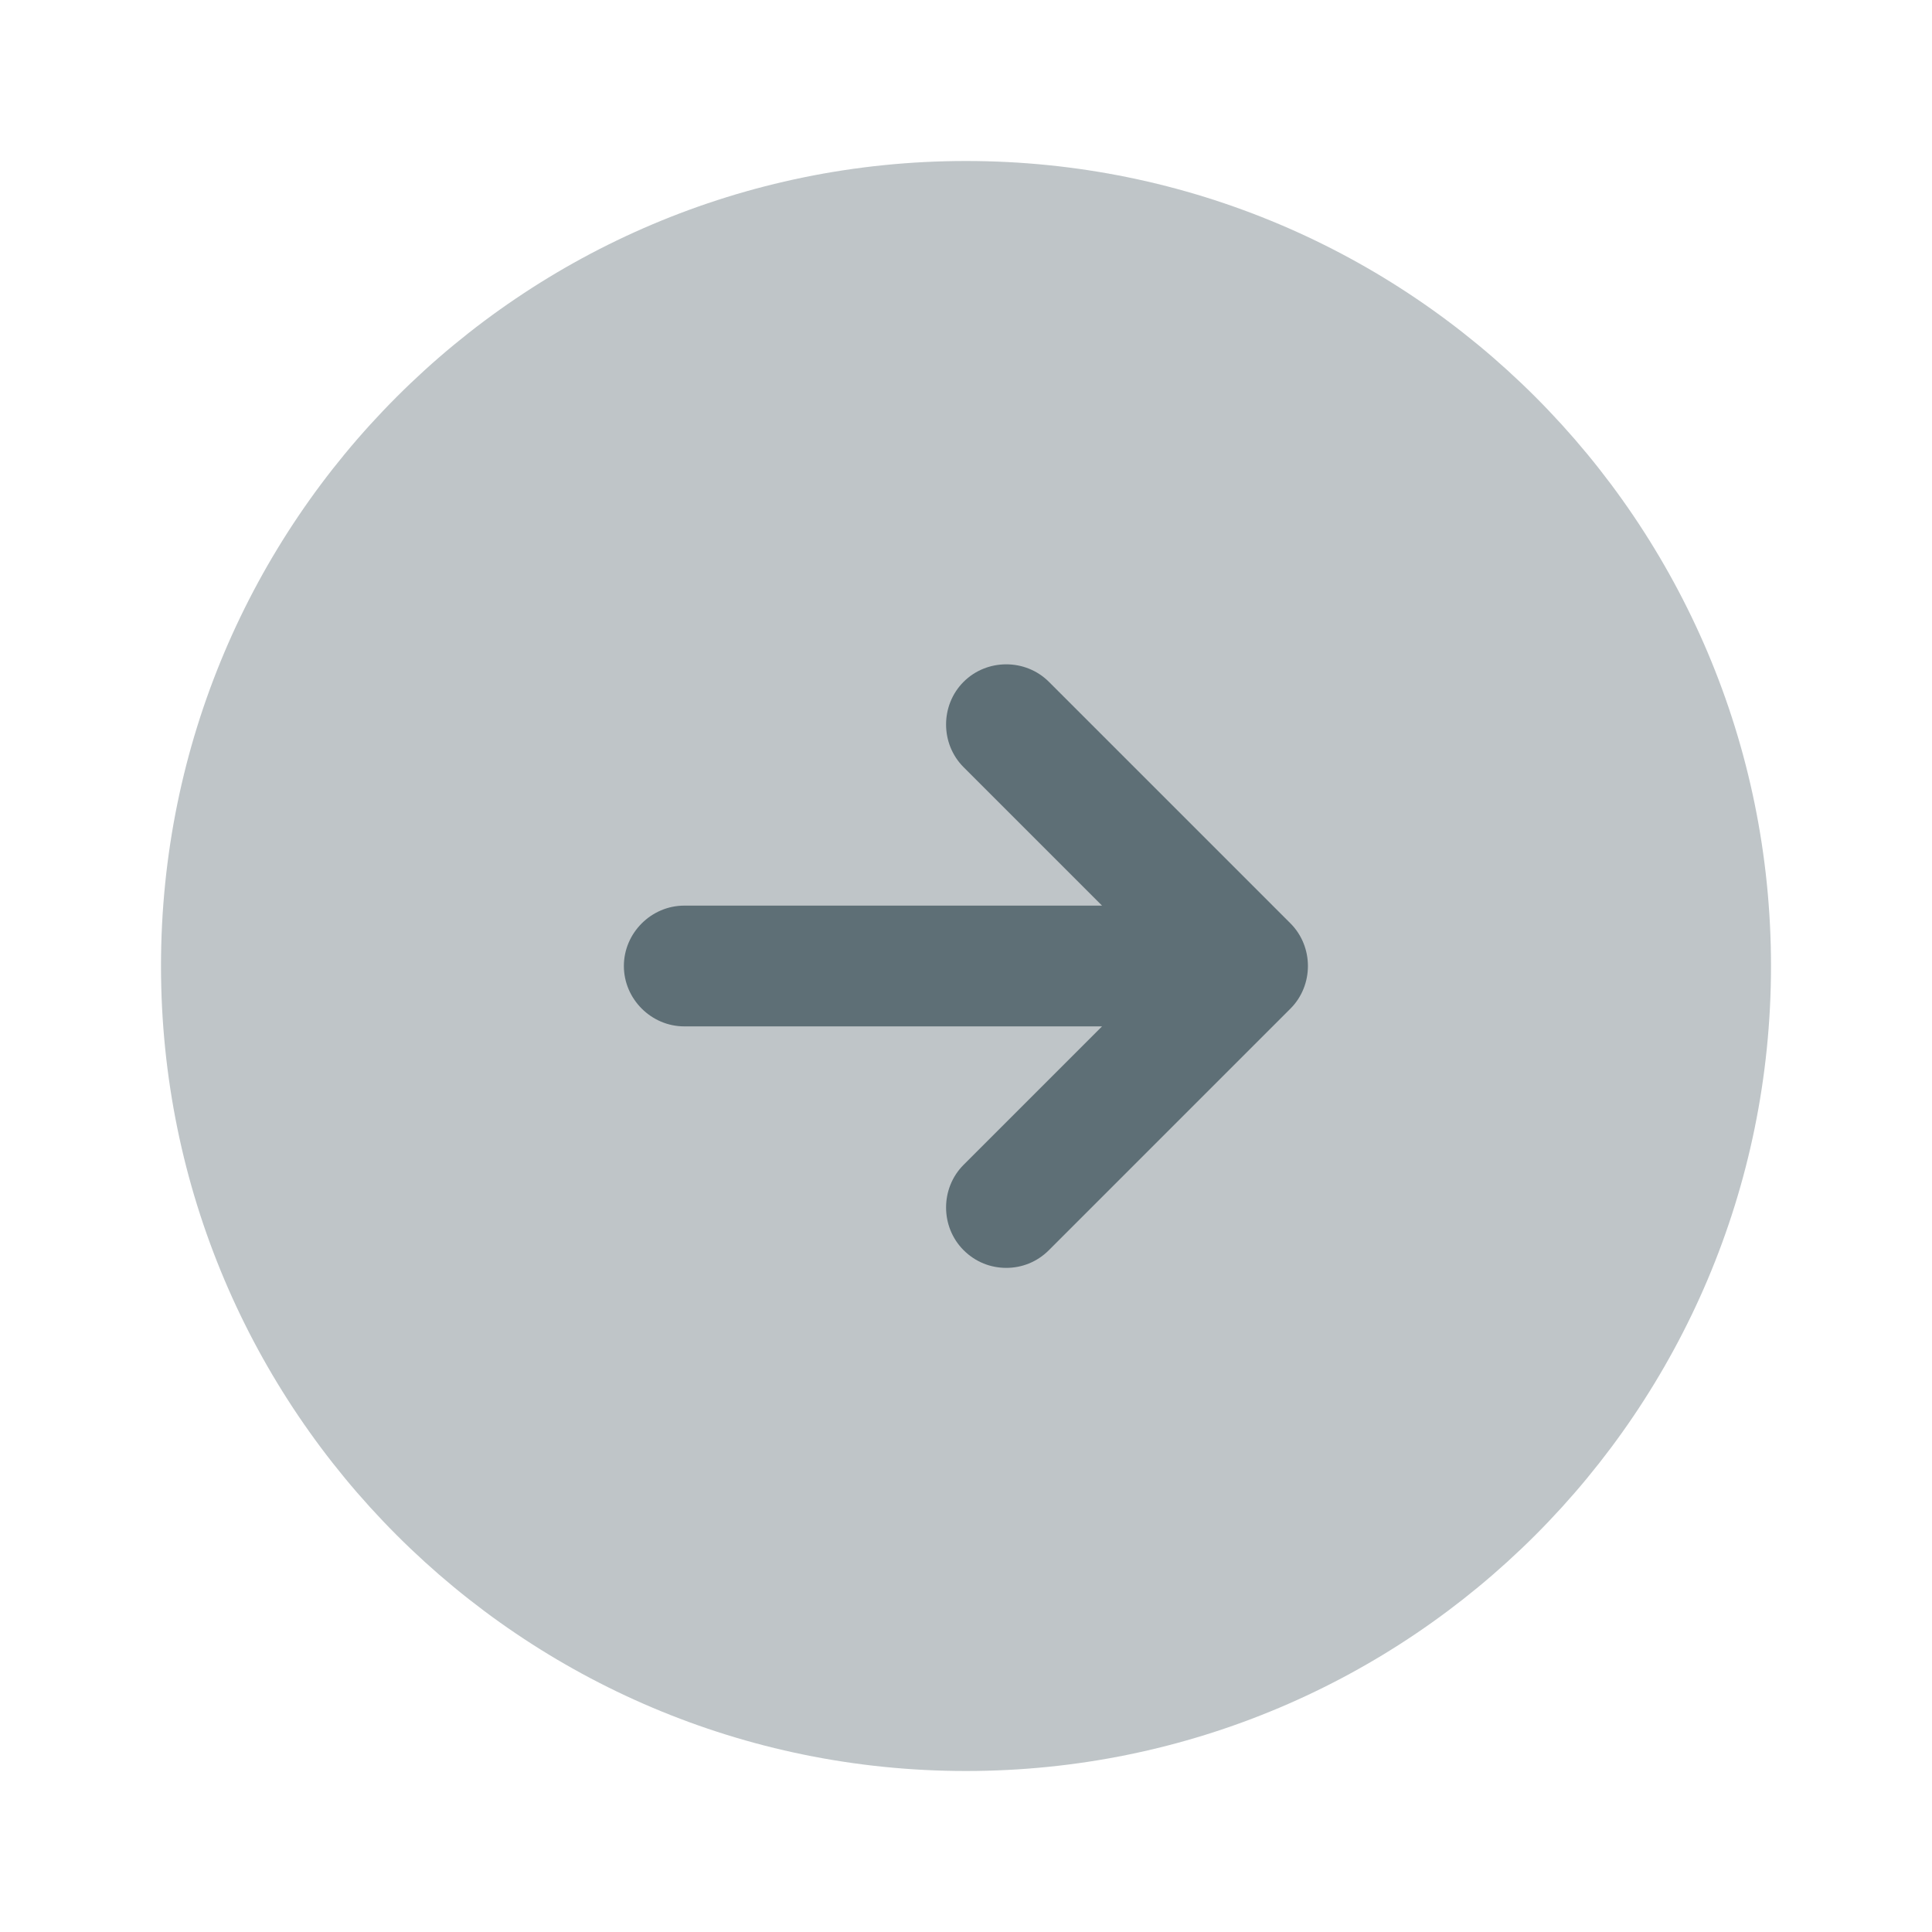
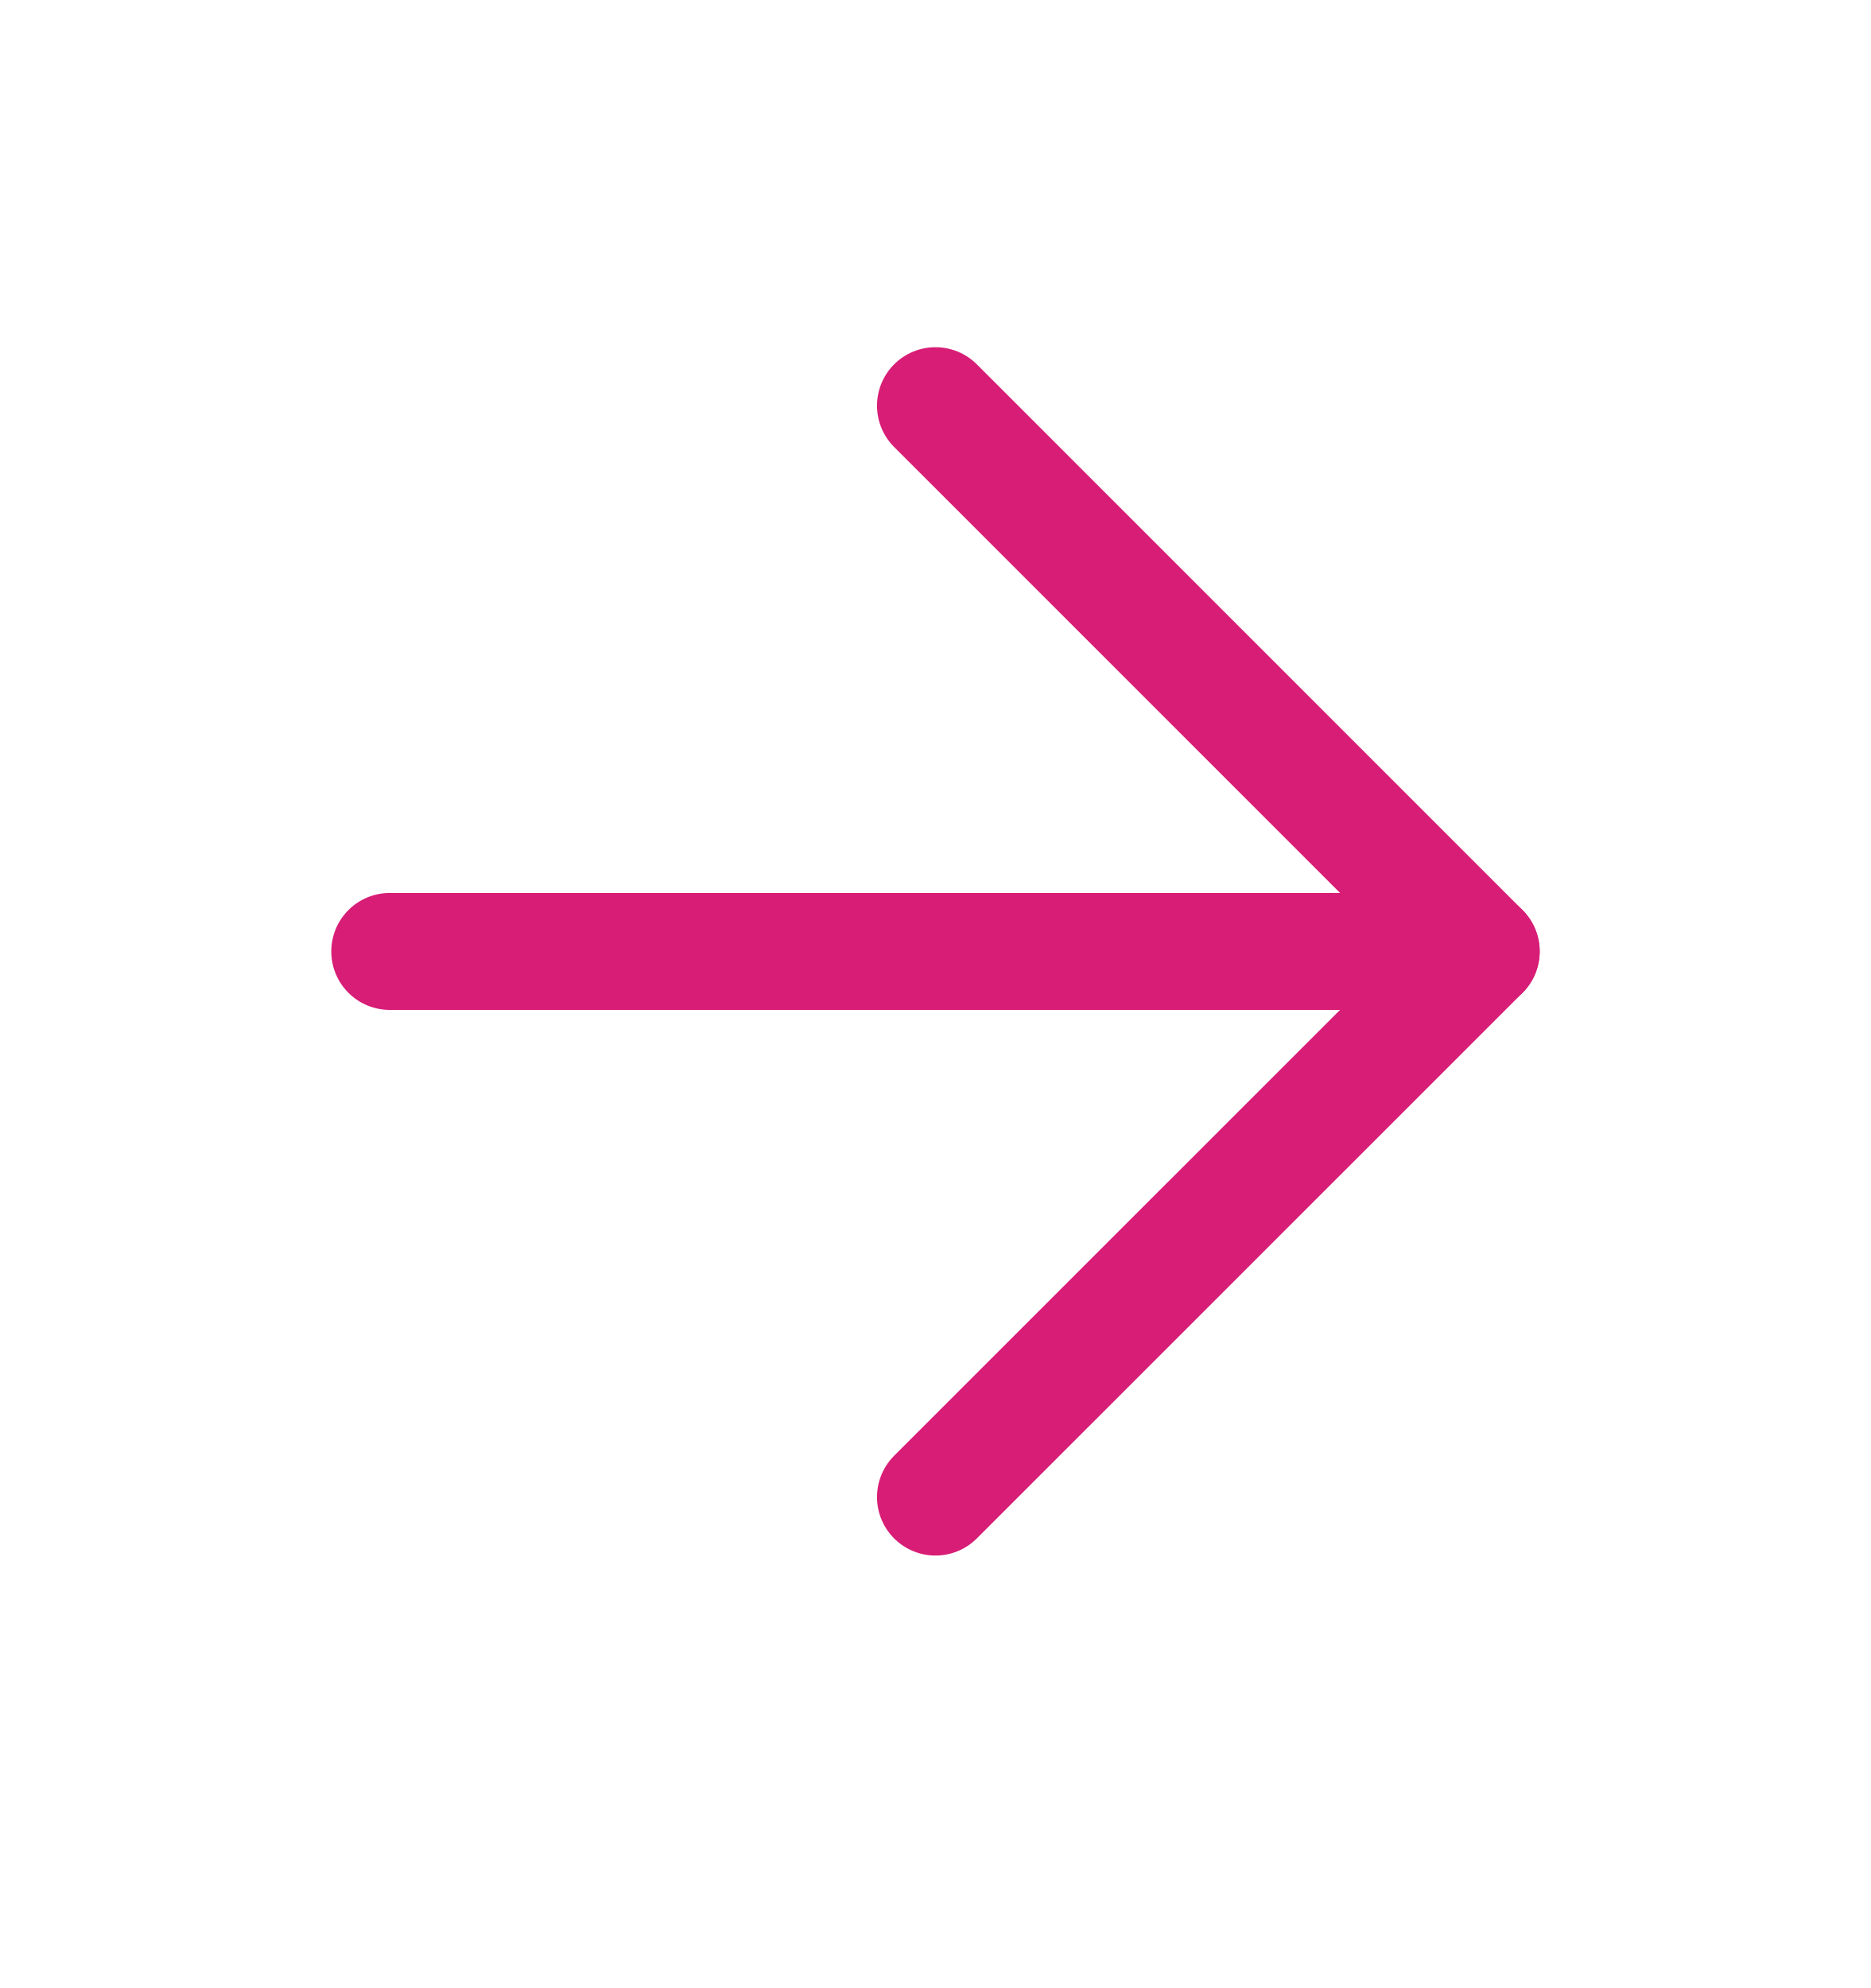
- <svg xmlns="http://www.w3.org/2000/svg" width="24" height="24" viewBox="0 0 24 24" fill="none">
-   <path opacity="0.4" d="M12 22C17.523 22 22 17.523 22 12C22 6.477 17.523 2 12 2C6.477 2 2 6.477 2 12C2 17.523 6.477 22 12 22Z" fill="#5E6F76" />
-   <path d="M16.03 11.47L13.03 8.47C12.74 8.18 12.26 8.18 11.97 8.47C11.68 8.76 11.68 9.24 11.97 9.53L13.69 11.25H8.5C8.09 11.25 7.75 11.59 7.75 12C7.75 12.41 8.09 12.75 8.5 12.75H13.69L11.97 14.47C11.68 14.76 11.68 15.24 11.97 15.53C12.12 15.68 12.31 15.75 12.5 15.75C12.69 15.75 12.88 15.68 13.03 15.53L16.03 12.53C16.32 12.24 16.32 11.76 16.03 11.47Z" fill="#5E6F76" />
+ <svg xmlns="http://www.w3.org/2000/svg" width="16" height="17" viewBox="0 0 16 17" fill="none">
+   <path d="M3.333 8.136H12.667" stroke="#D81D76" stroke-linecap="round" stroke-linejoin="round" />
+   <path d="M8 3.469L12.667 8.136L8 12.802" stroke="#D81D76" stroke-linecap="round" stroke-linejoin="round" />
</svg>
